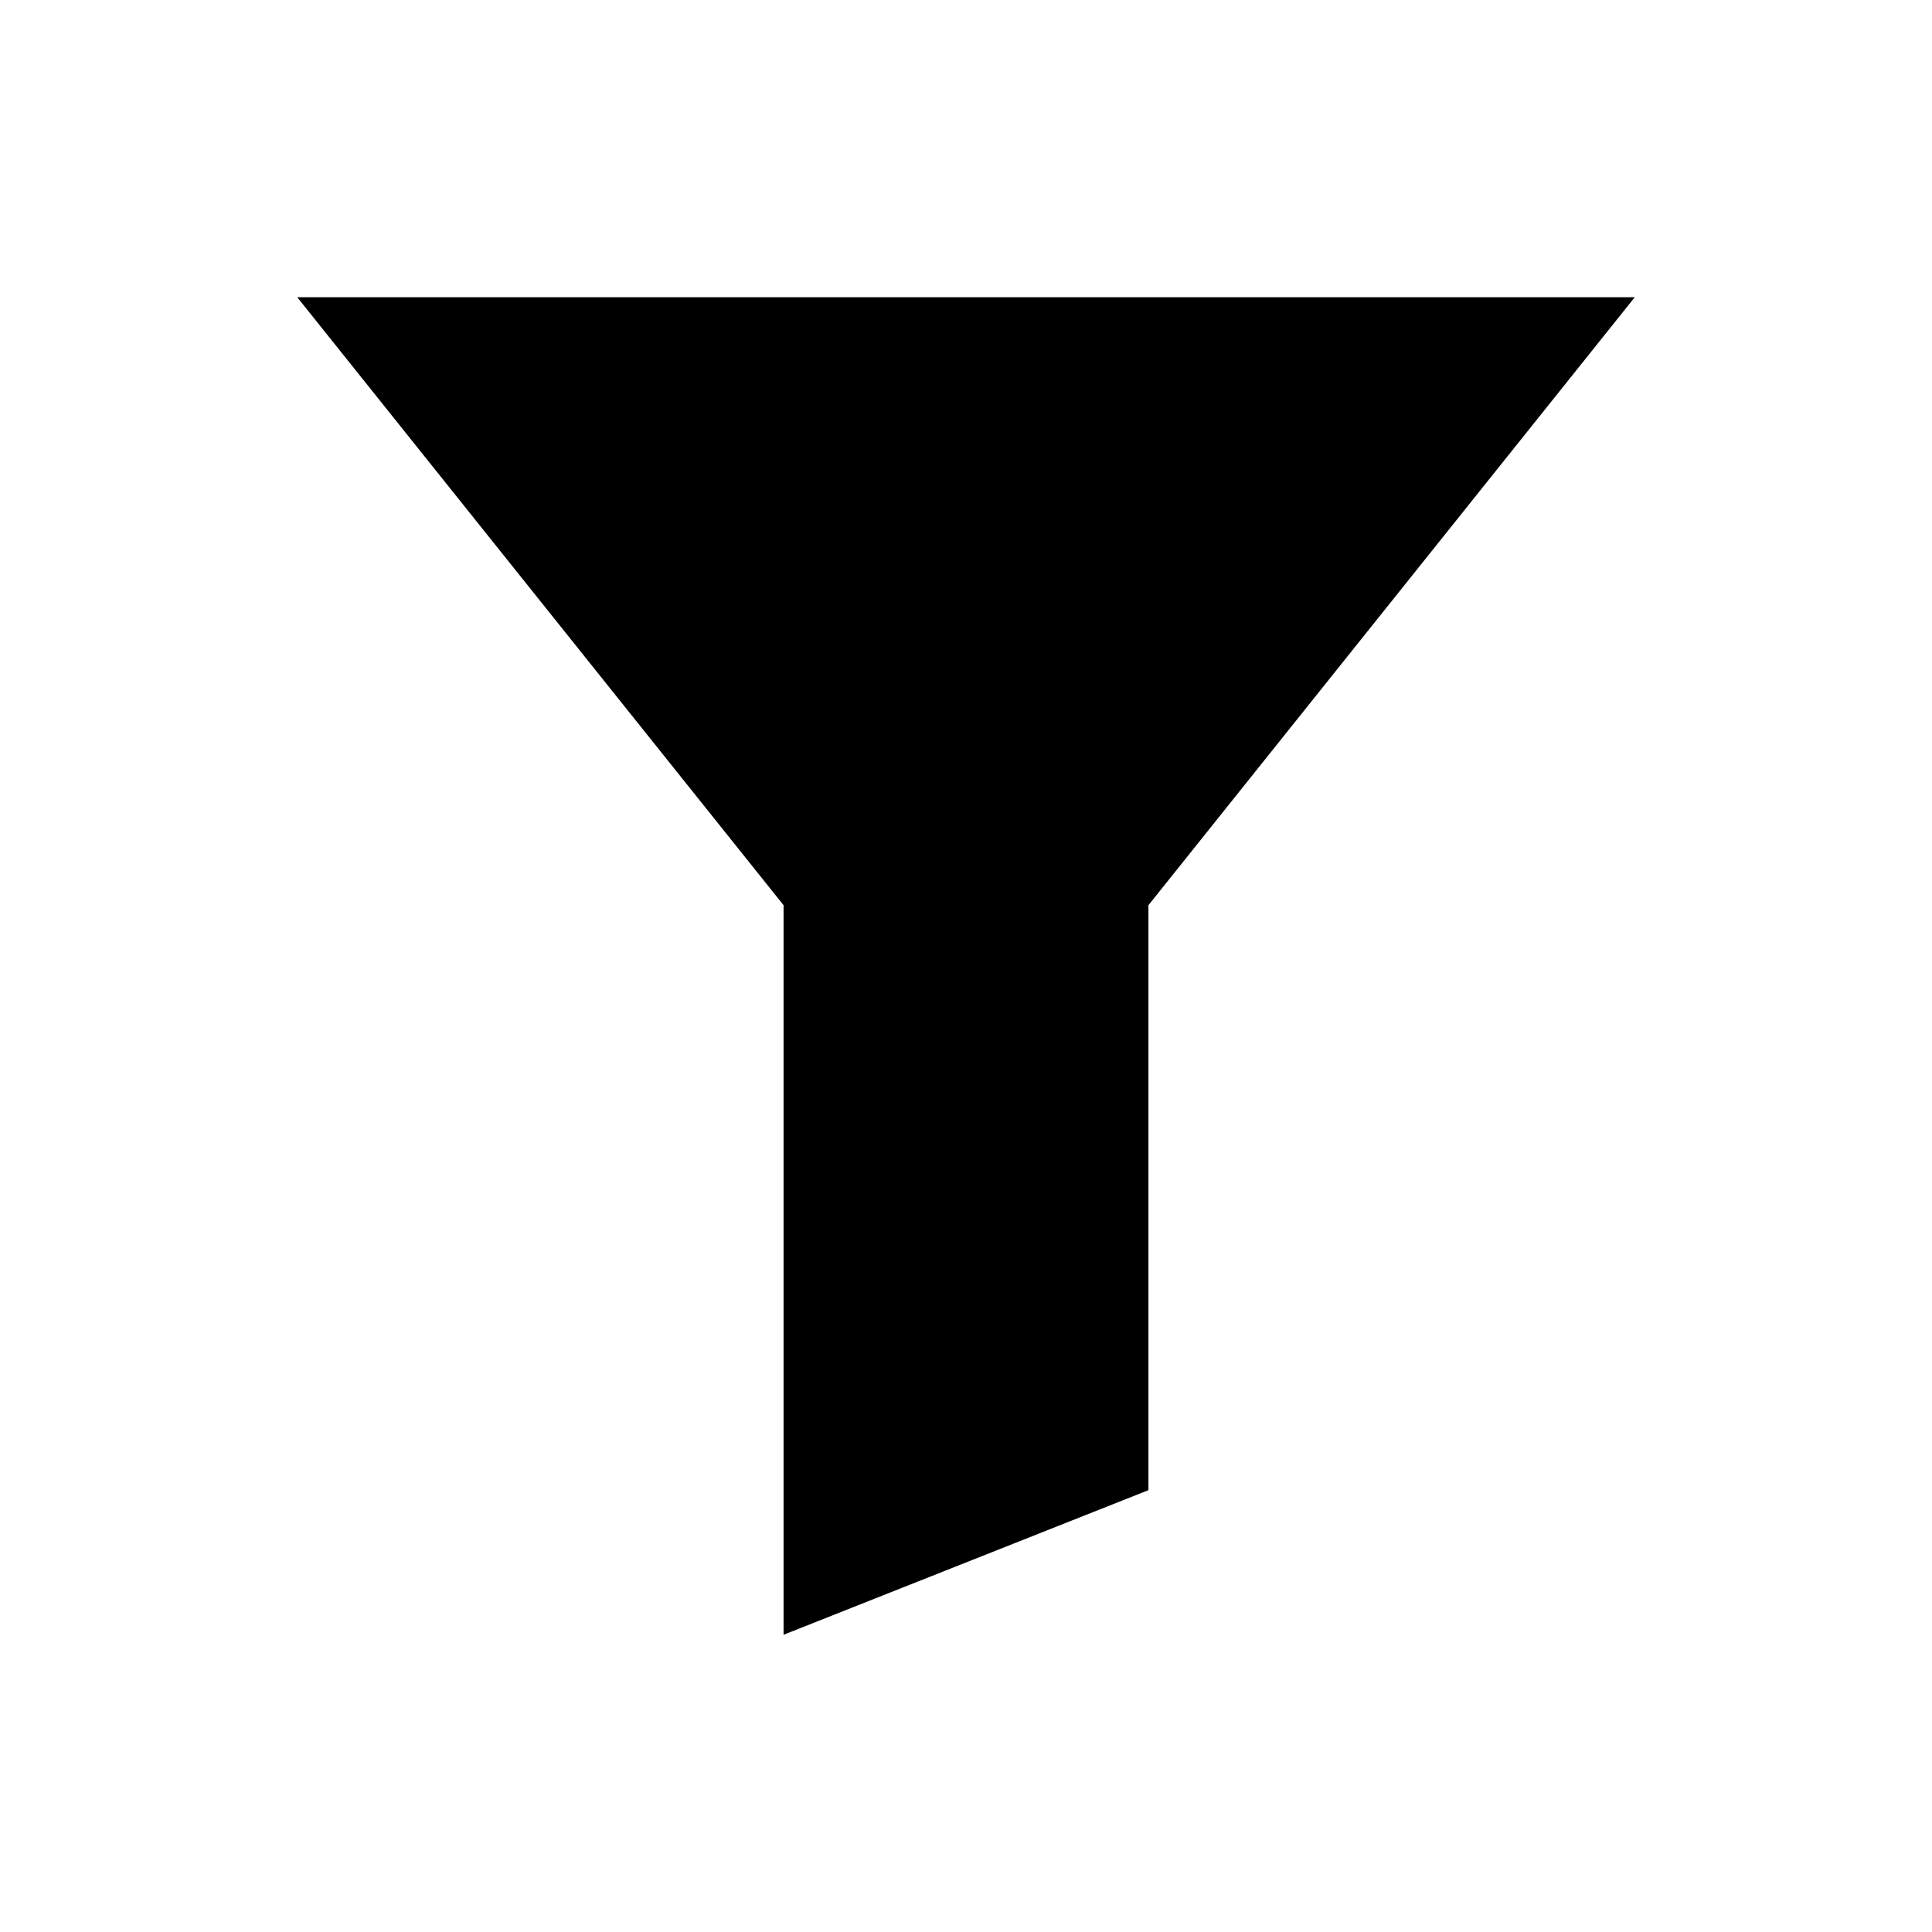
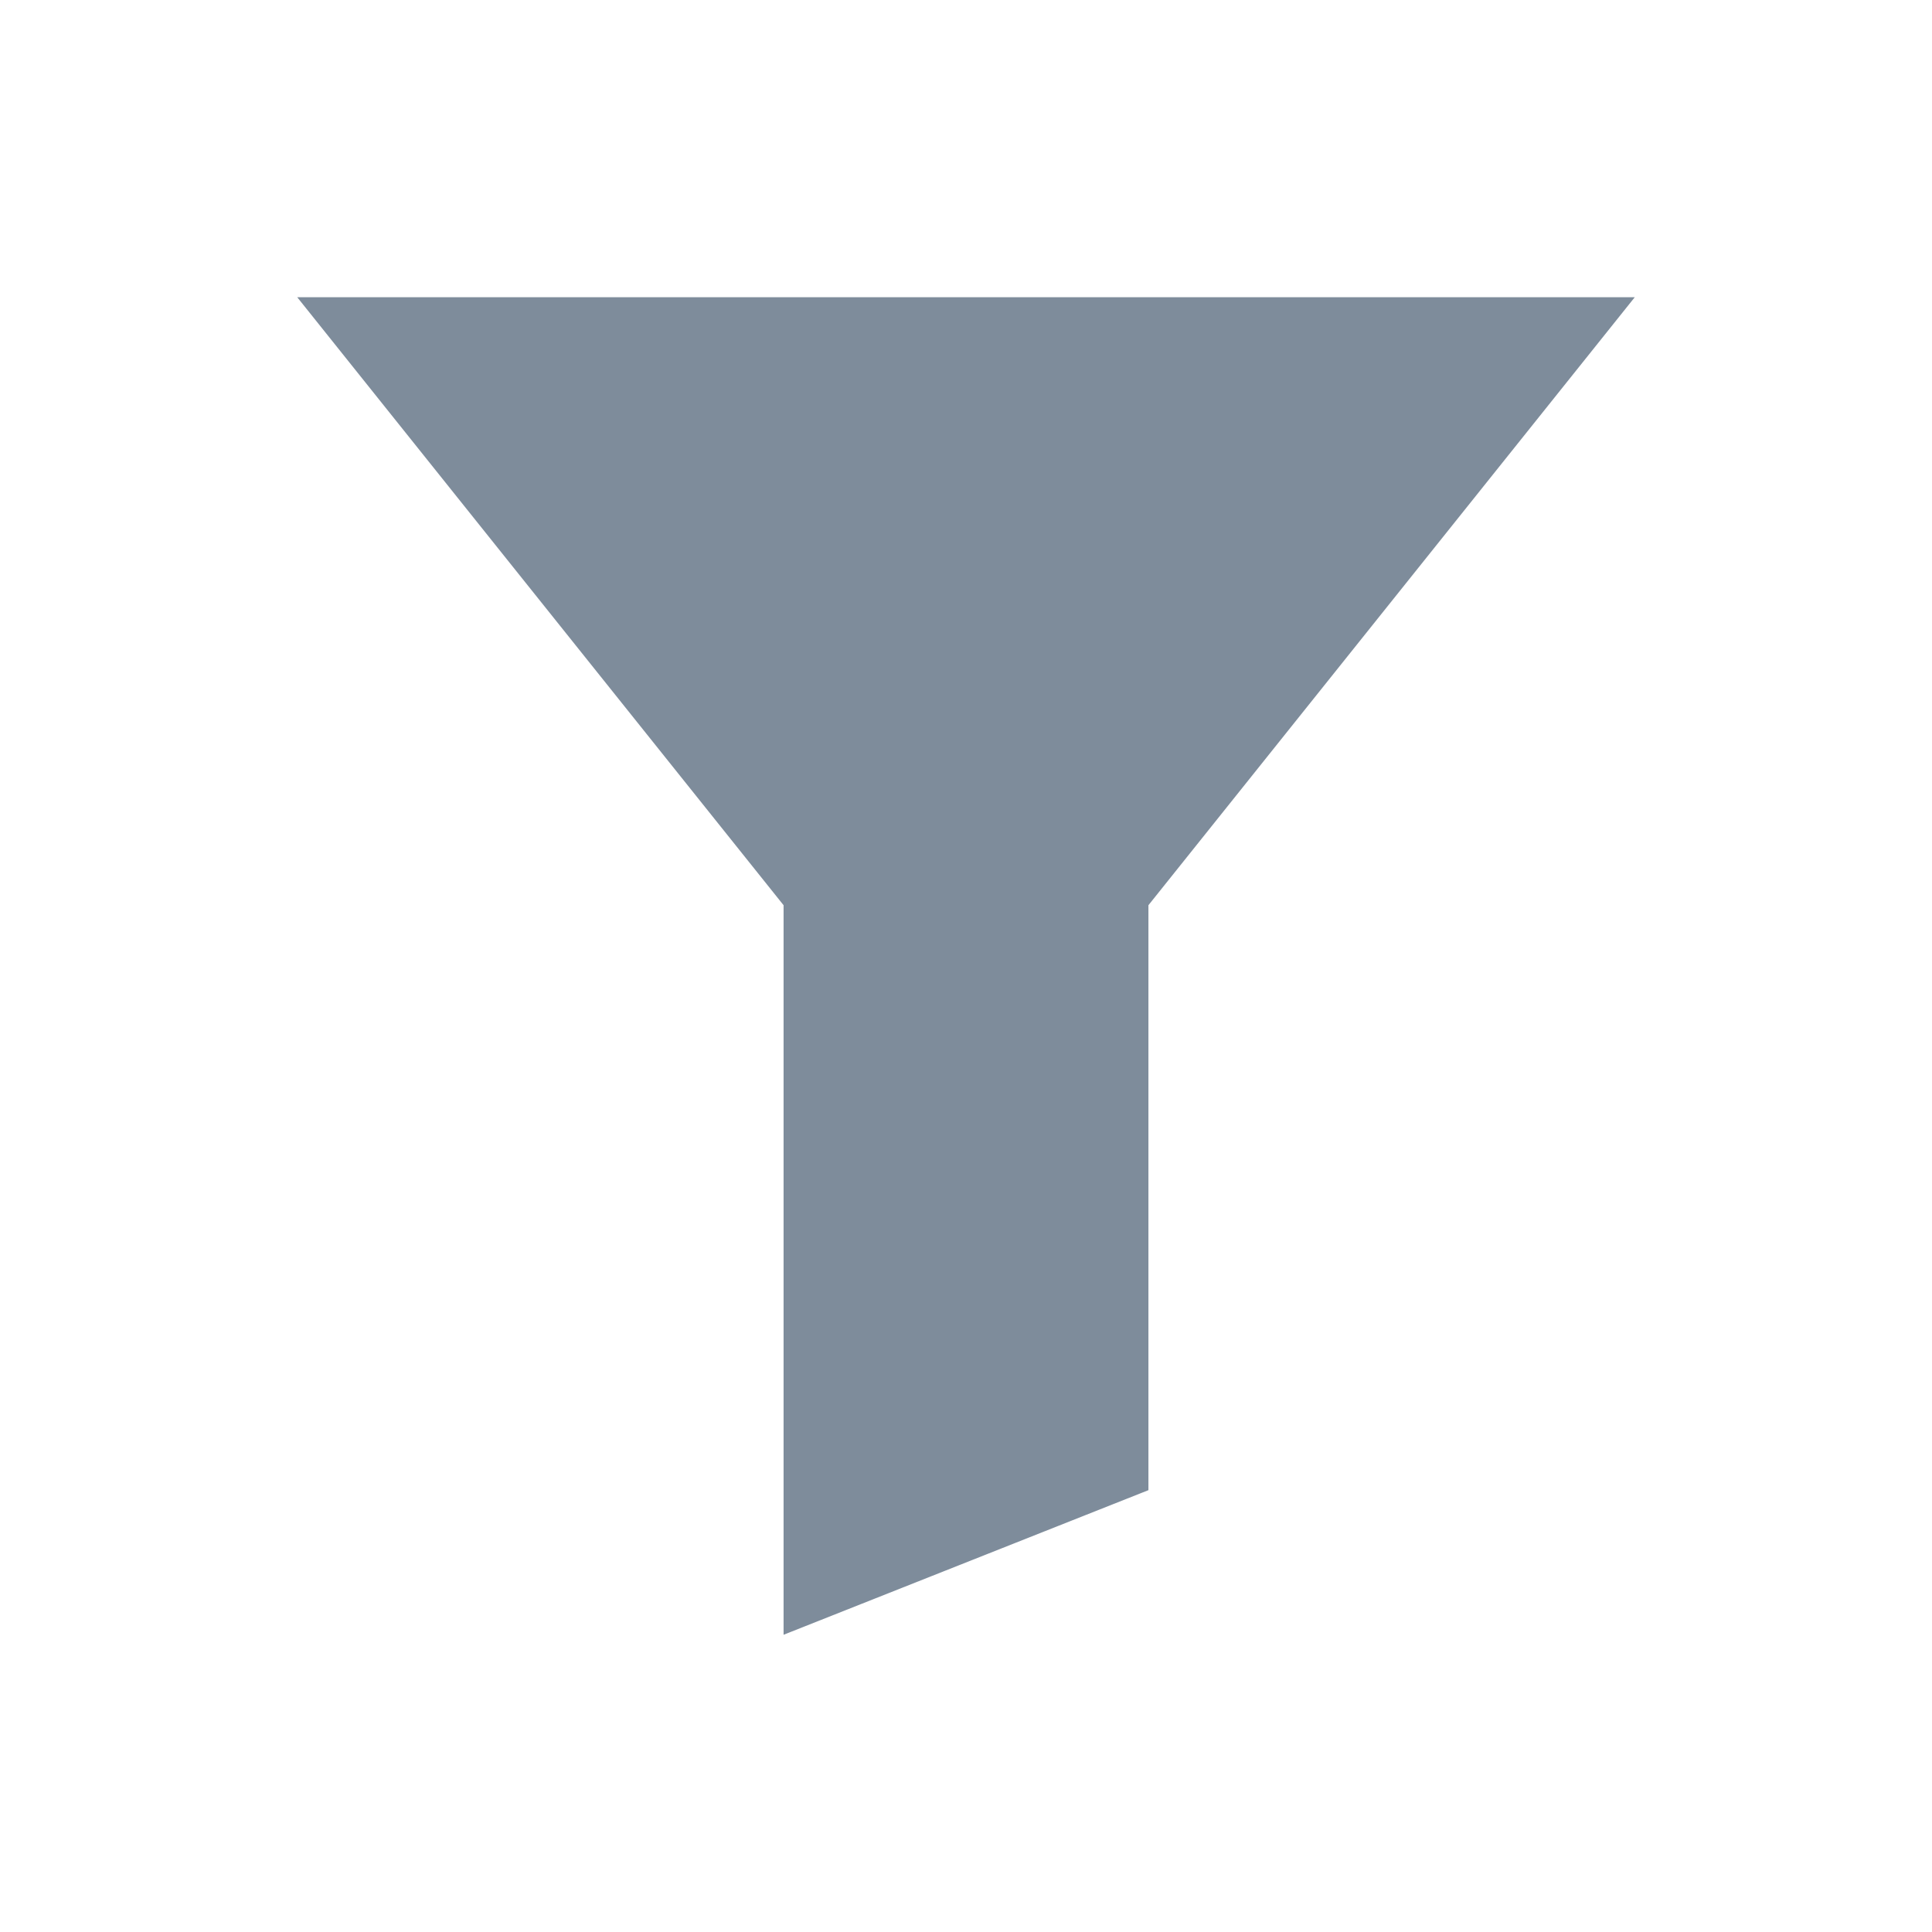
<svg xmlns="http://www.w3.org/2000/svg" width="26px" height="26px" viewBox="0 0 26 26" version="1.1">
  <defs />
  <g id="_assets" stroke="none" stroke-width="1" fill="none" fill-rule="evenodd">
    <g id="filter">
      <g id="filter_icon">
        <rect id="icon_frame" x="0" y="0" width="26" height="26" />
-         <path d="M10.545,12.182 L10.545,22 L15.455,20.054 L15.455,12.182 L22,4 L4,4 L10.545,12.182 Z" id="filter" fill="#000000" fill-rule="nonzero" />
+         <path d="M10.545,12.182 L10.545,22 L15.455,20.054 L15.455,12.182 L22,4 L4,4 L10.545,12.182 Z" id="filter" fill="#7e8c9b" fill-rule="nonzero" />
      </g>
    </g>
  </g>
</svg>
